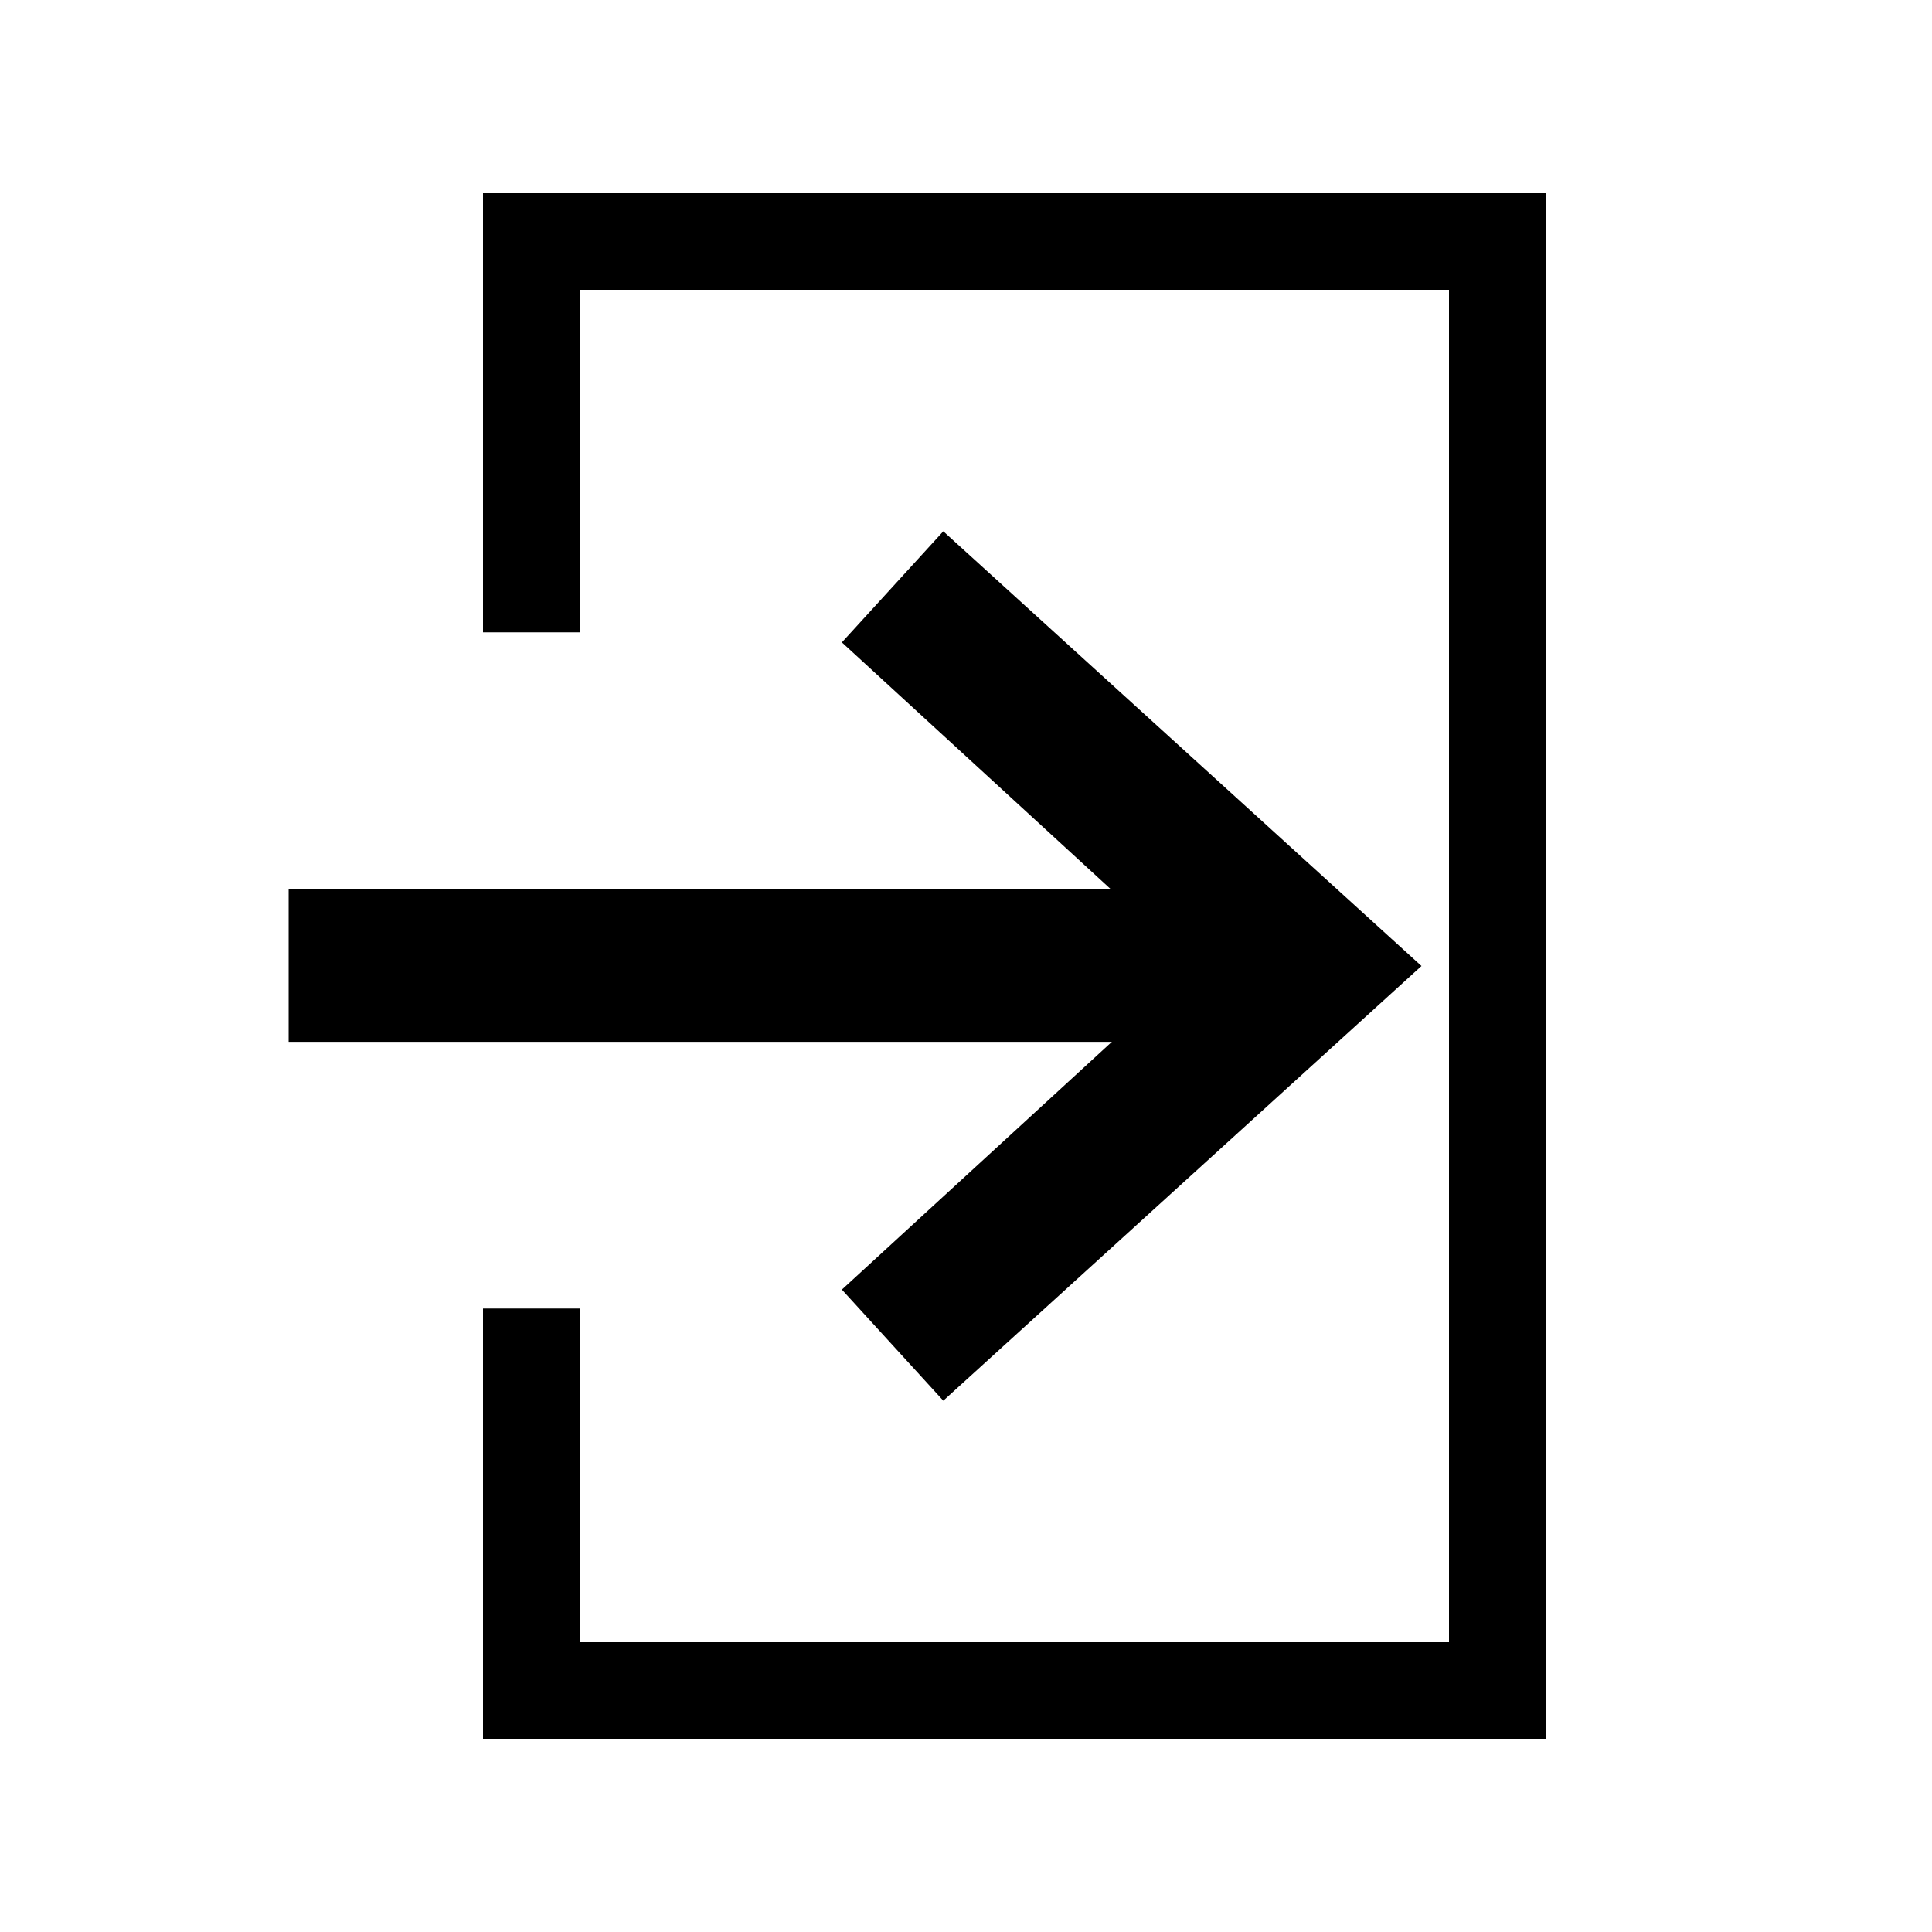
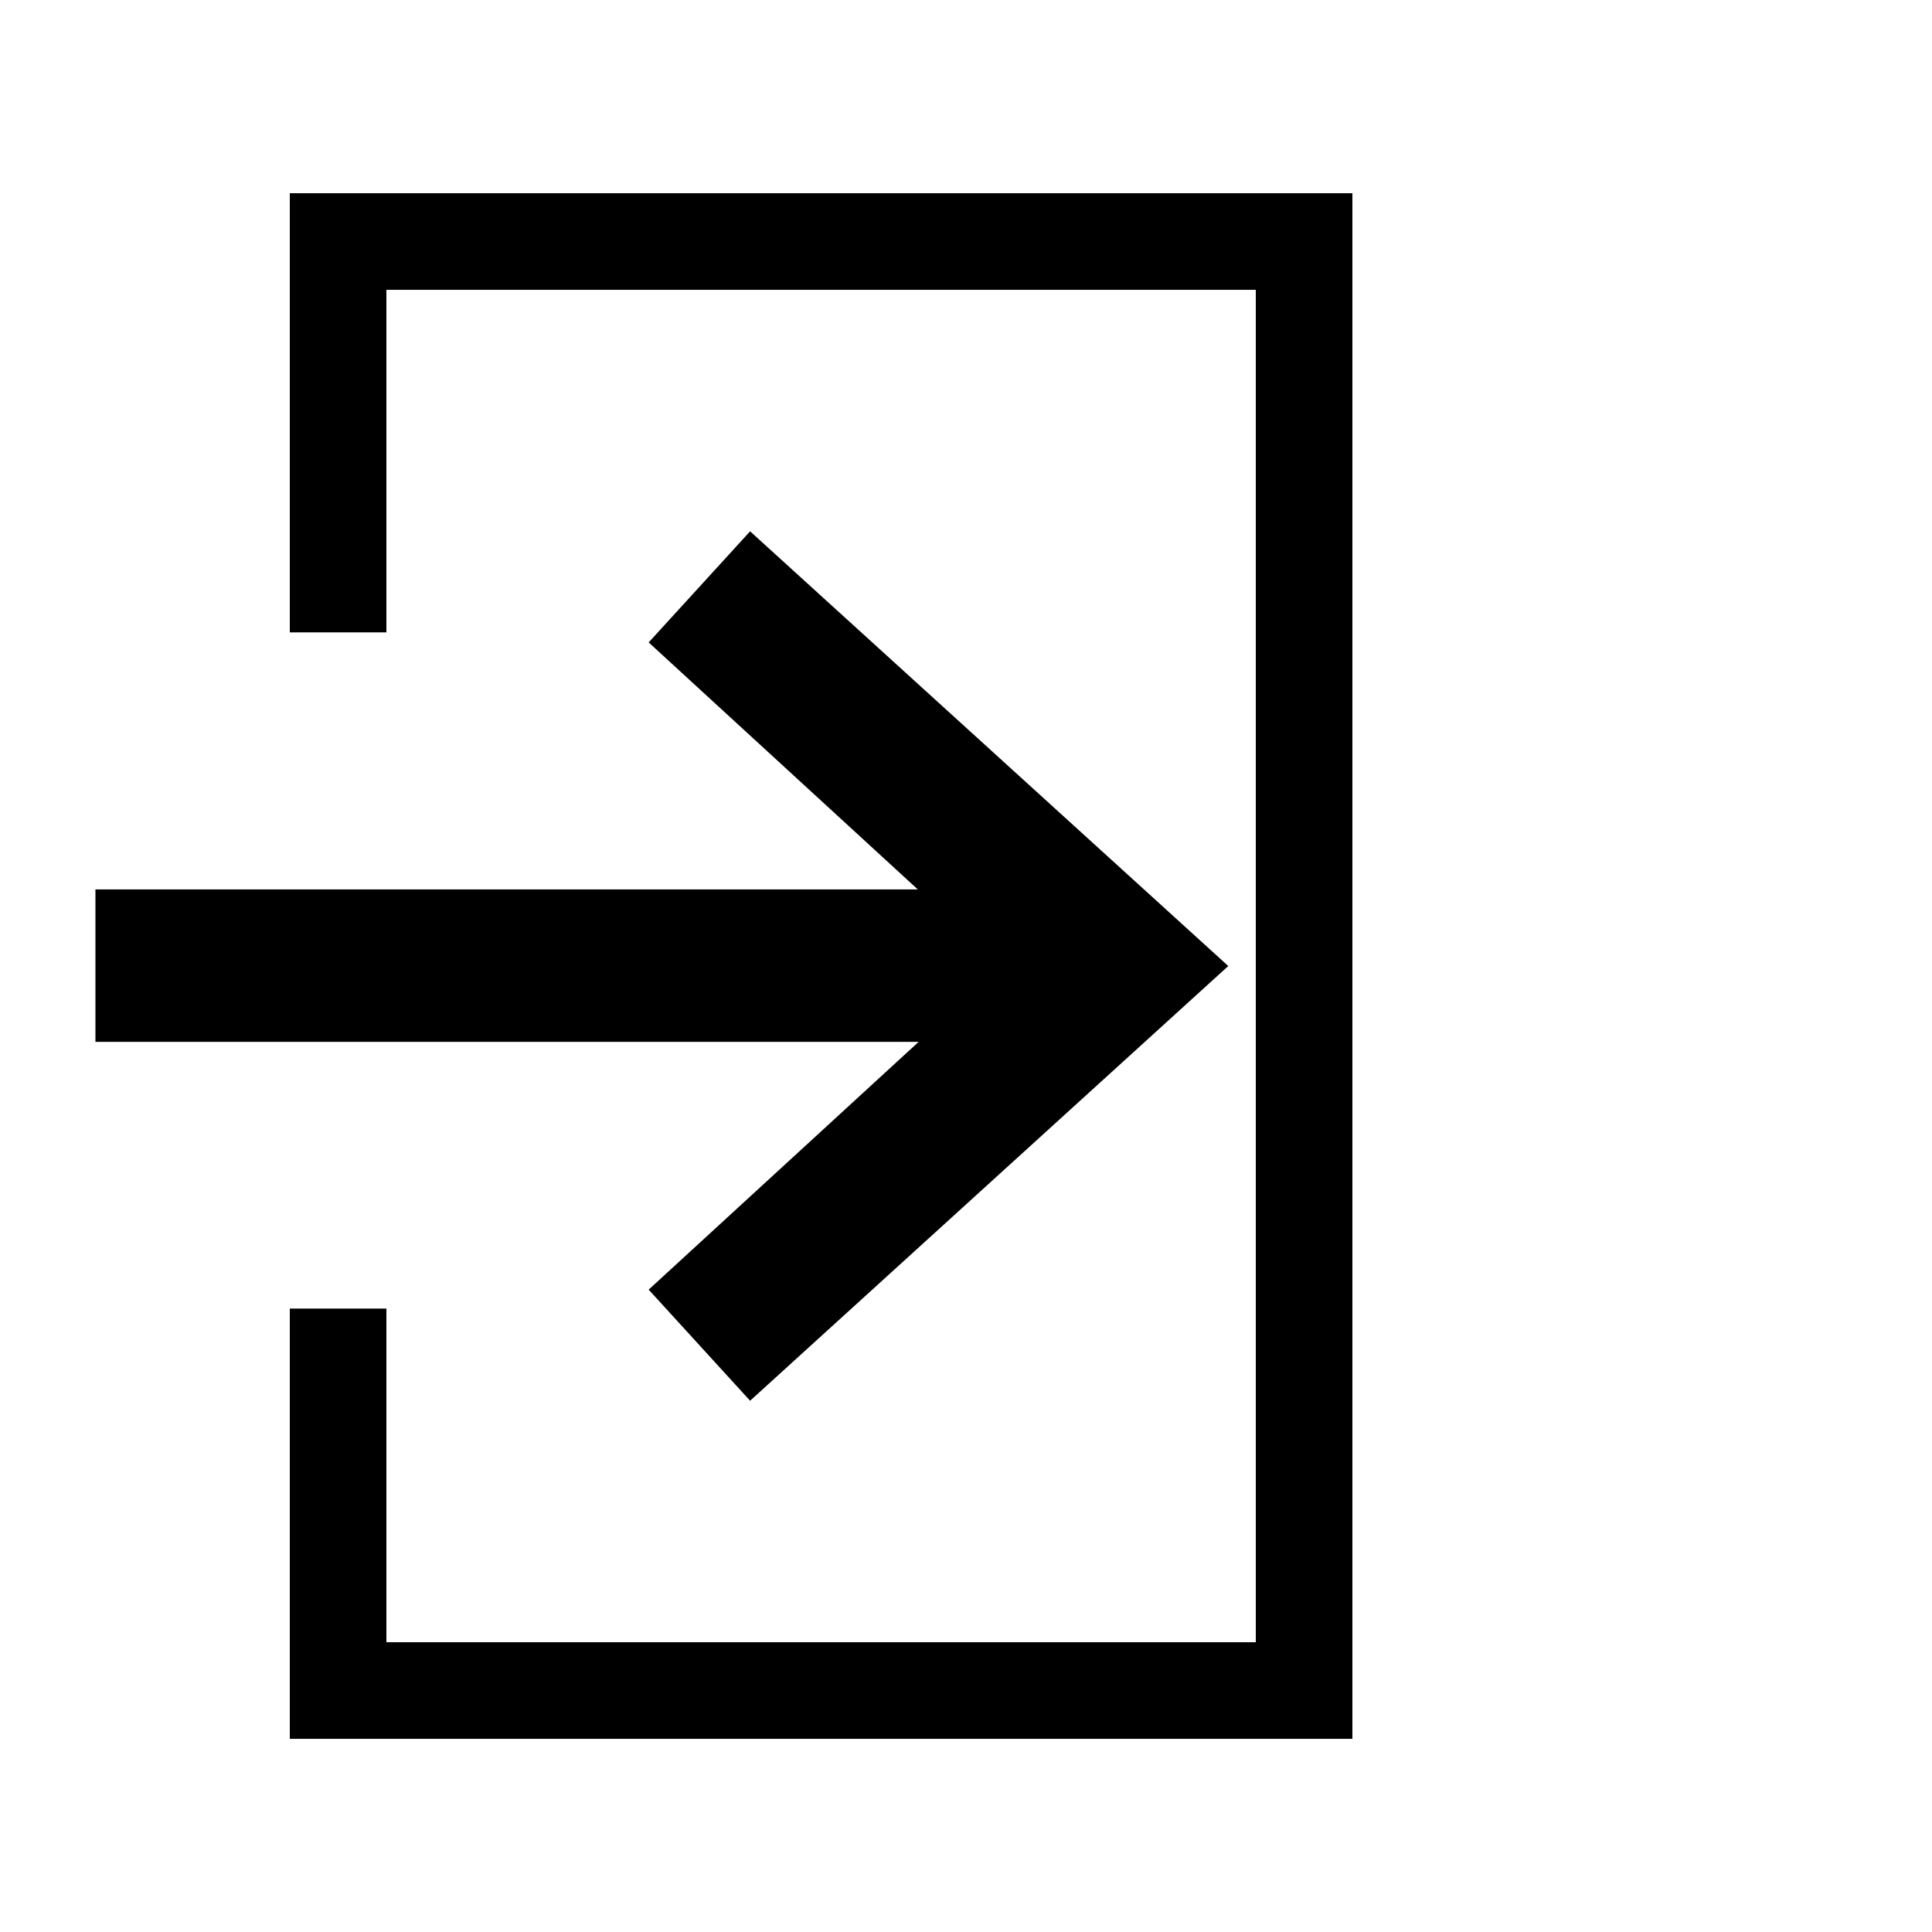
<svg xmlns="http://www.w3.org/2000/svg" width="20" height="20" viewBox="0 0 20 20" fill="none">
-   <path d="M16 18H5V13.546H6V17H15V3H6V6.546H5V2H16V18Z" fill="currentColor" />
-   <path d="M9.765 14.5L8.715 13.35L12.365 10L8.715 6.65L9.765 5.5L14.715 10L9.765 14.5Z" fill="currentColor" />
-   <rect x="2.988" y="9.207" width="10.102" height="1.578" fill="currentColor" />
+   <g transform="translate(-80 -640.2197)">
+     <path d="M94 658.22H83V653.766H84V657.22H93V643.22H84V646.766H83V642.22H94V658.22Z" fill="currentColor" />
+     <path d="M87.765 654.72L86.715 653.57L90.365 650.22L86.715 646.87L87.765 645.72L92.715 650.22L87.765 654.72Z" fill="currentColor" />
+     <rect x="80.988" y="649.427" width="10.102" height="1.578" fill="currentColor" />
+   </g>
</svg>
